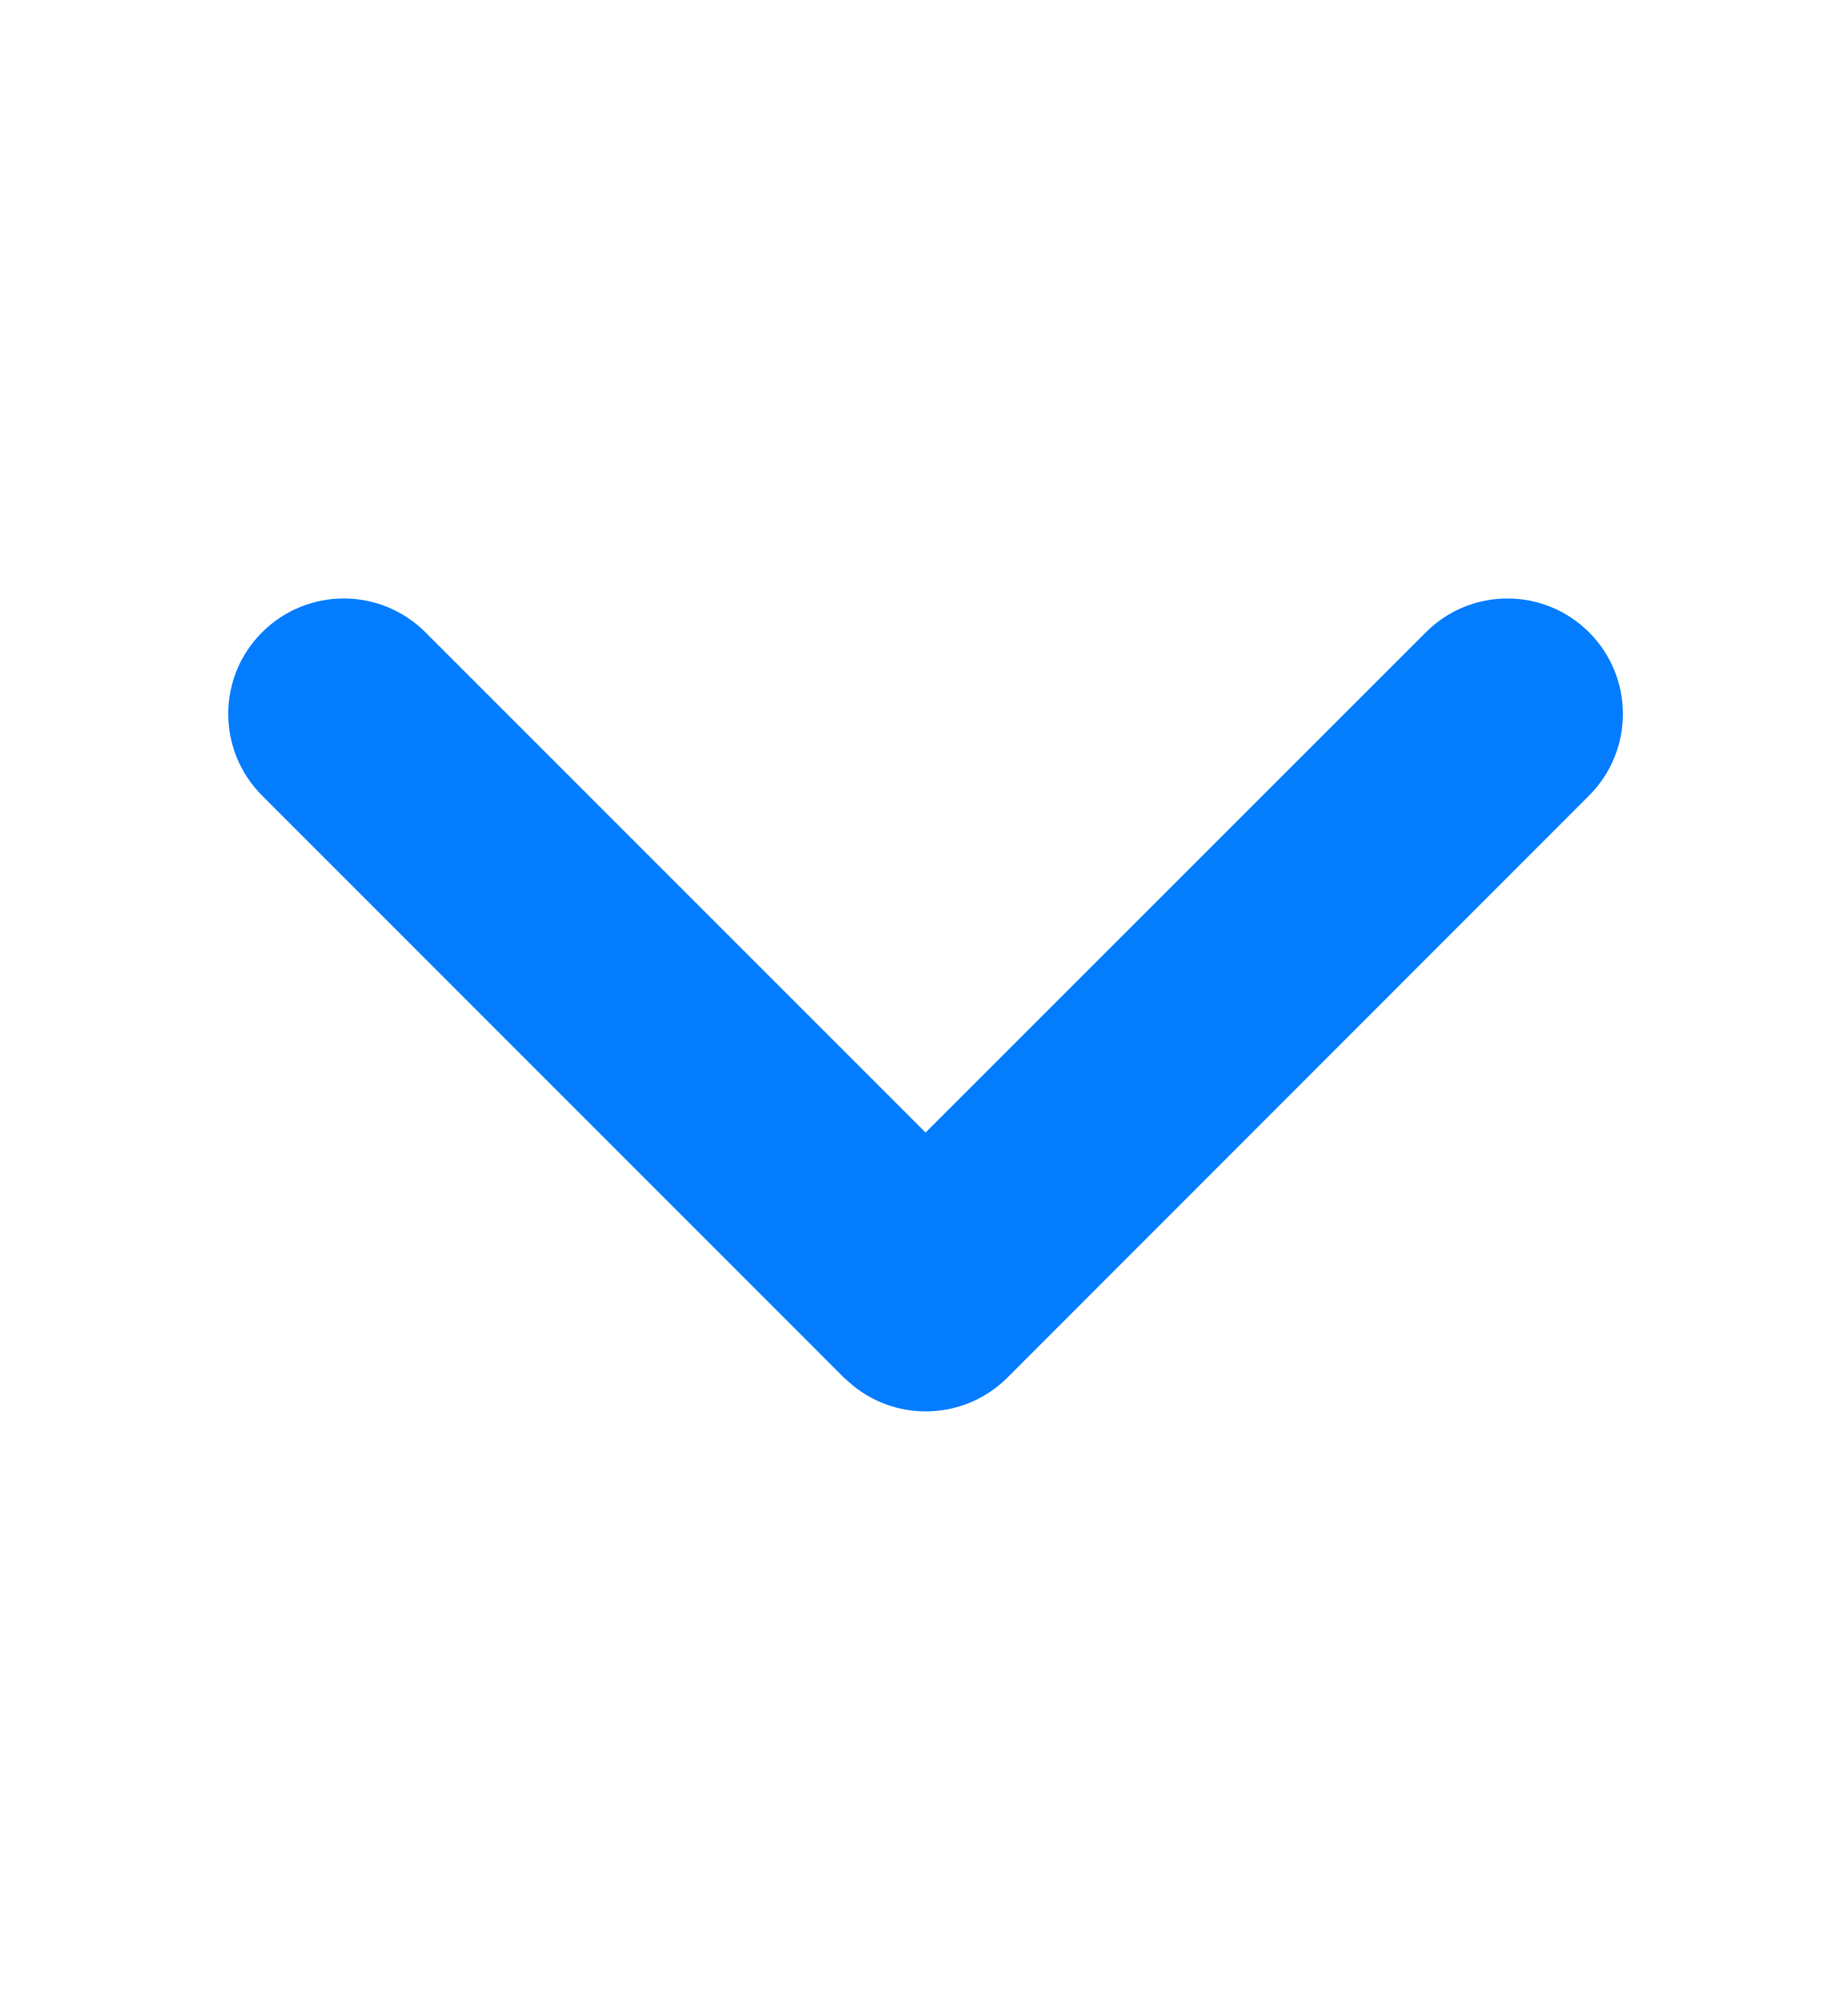
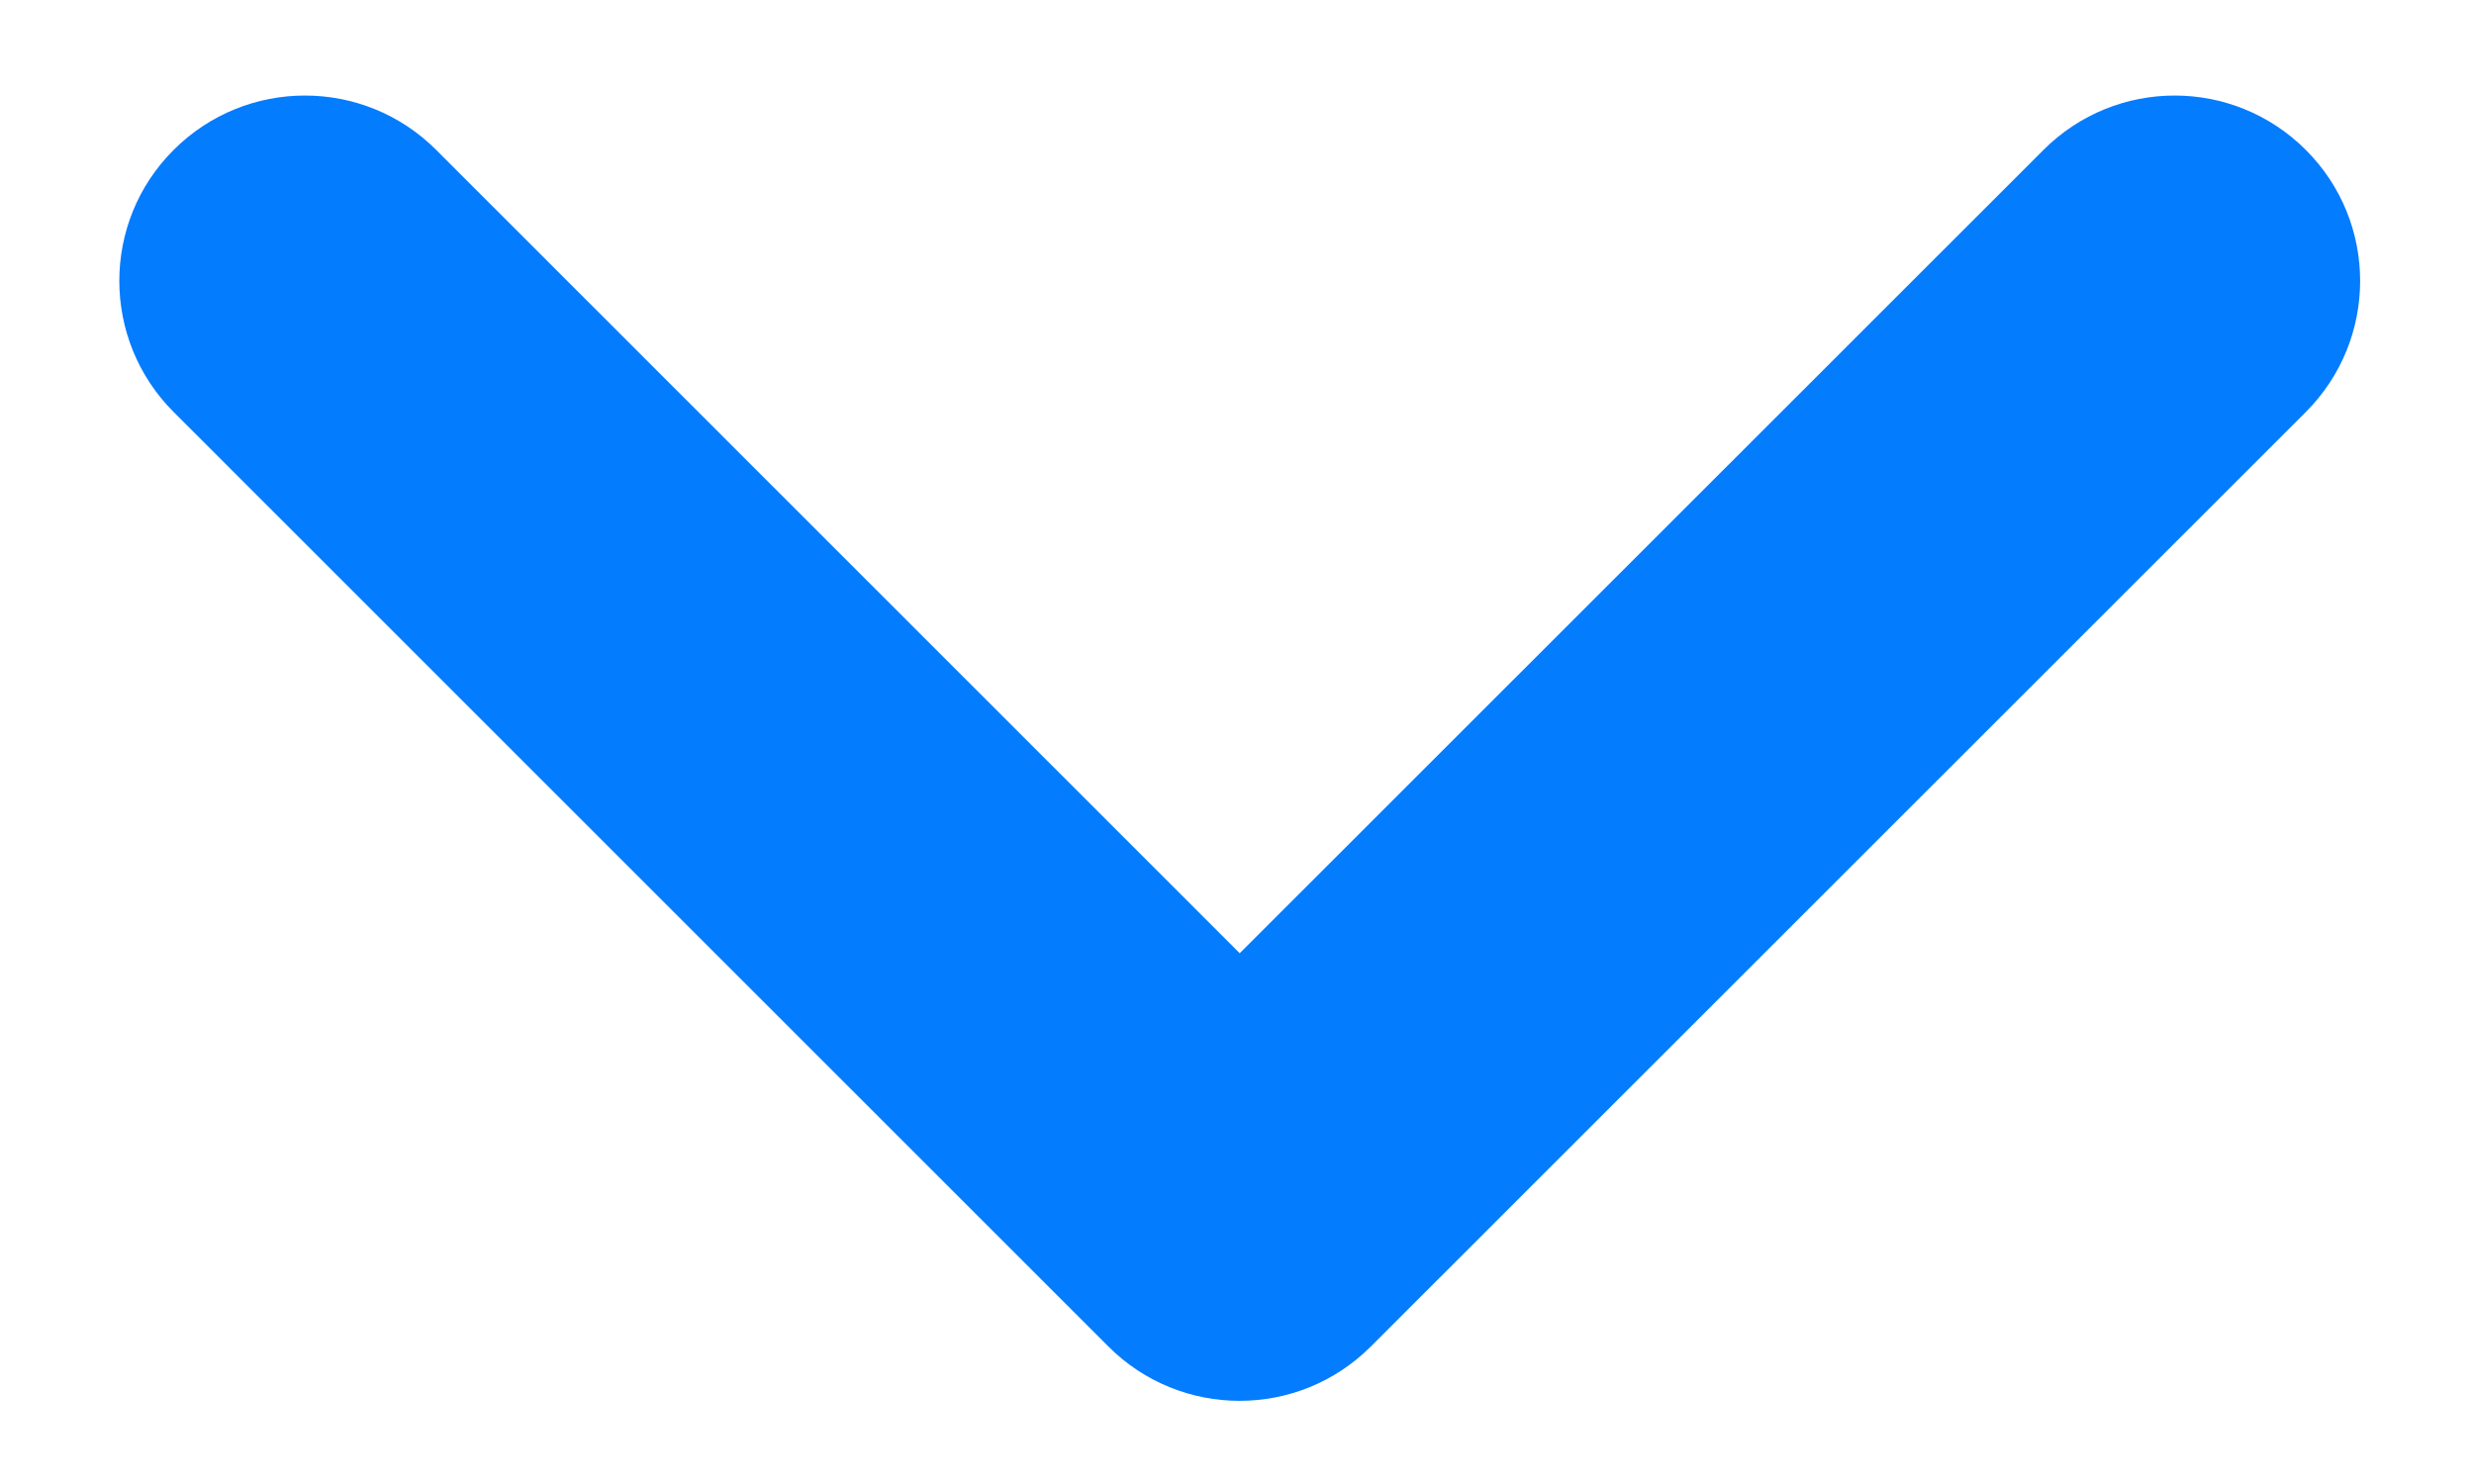
- <svg xmlns="http://www.w3.org/2000/svg" width="12" height="13" viewBox="0 0 12 13" fill="none">
-   <path d="M9.26 4.106C9.552 3.813 10.027 3.813 10.32 4.106C10.613 4.399 10.613 4.873 10.32 5.166L6.542 8.946C6.267 9.22 5.832 9.237 5.538 8.996L5.481 8.946L1.702 5.166C1.409 4.873 1.409 4.398 1.702 4.106C1.995 3.813 2.47 3.813 2.763 4.106L6.011 7.354L9.26 4.106Z" fill="#047CFE" />
+ <svg xmlns="http://www.w3.org/2000/svg" width="10" height="6" viewBox="0 0 10 6" fill="none">
+   <path d="M8.26 0.606C8.553 0.313 9.027 0.313 9.32 0.606C9.613 0.898 9.613 1.373 9.32 1.666L5.541 5.444C5.248 5.737 4.773 5.737 4.48 5.444L0.702 1.666C0.409 1.373 0.409 0.898 0.702 0.606C0.995 0.313 1.47 0.313 1.763 0.606L5.011 3.854L8.26 0.606Z" fill="#047CFE" />
</svg>
